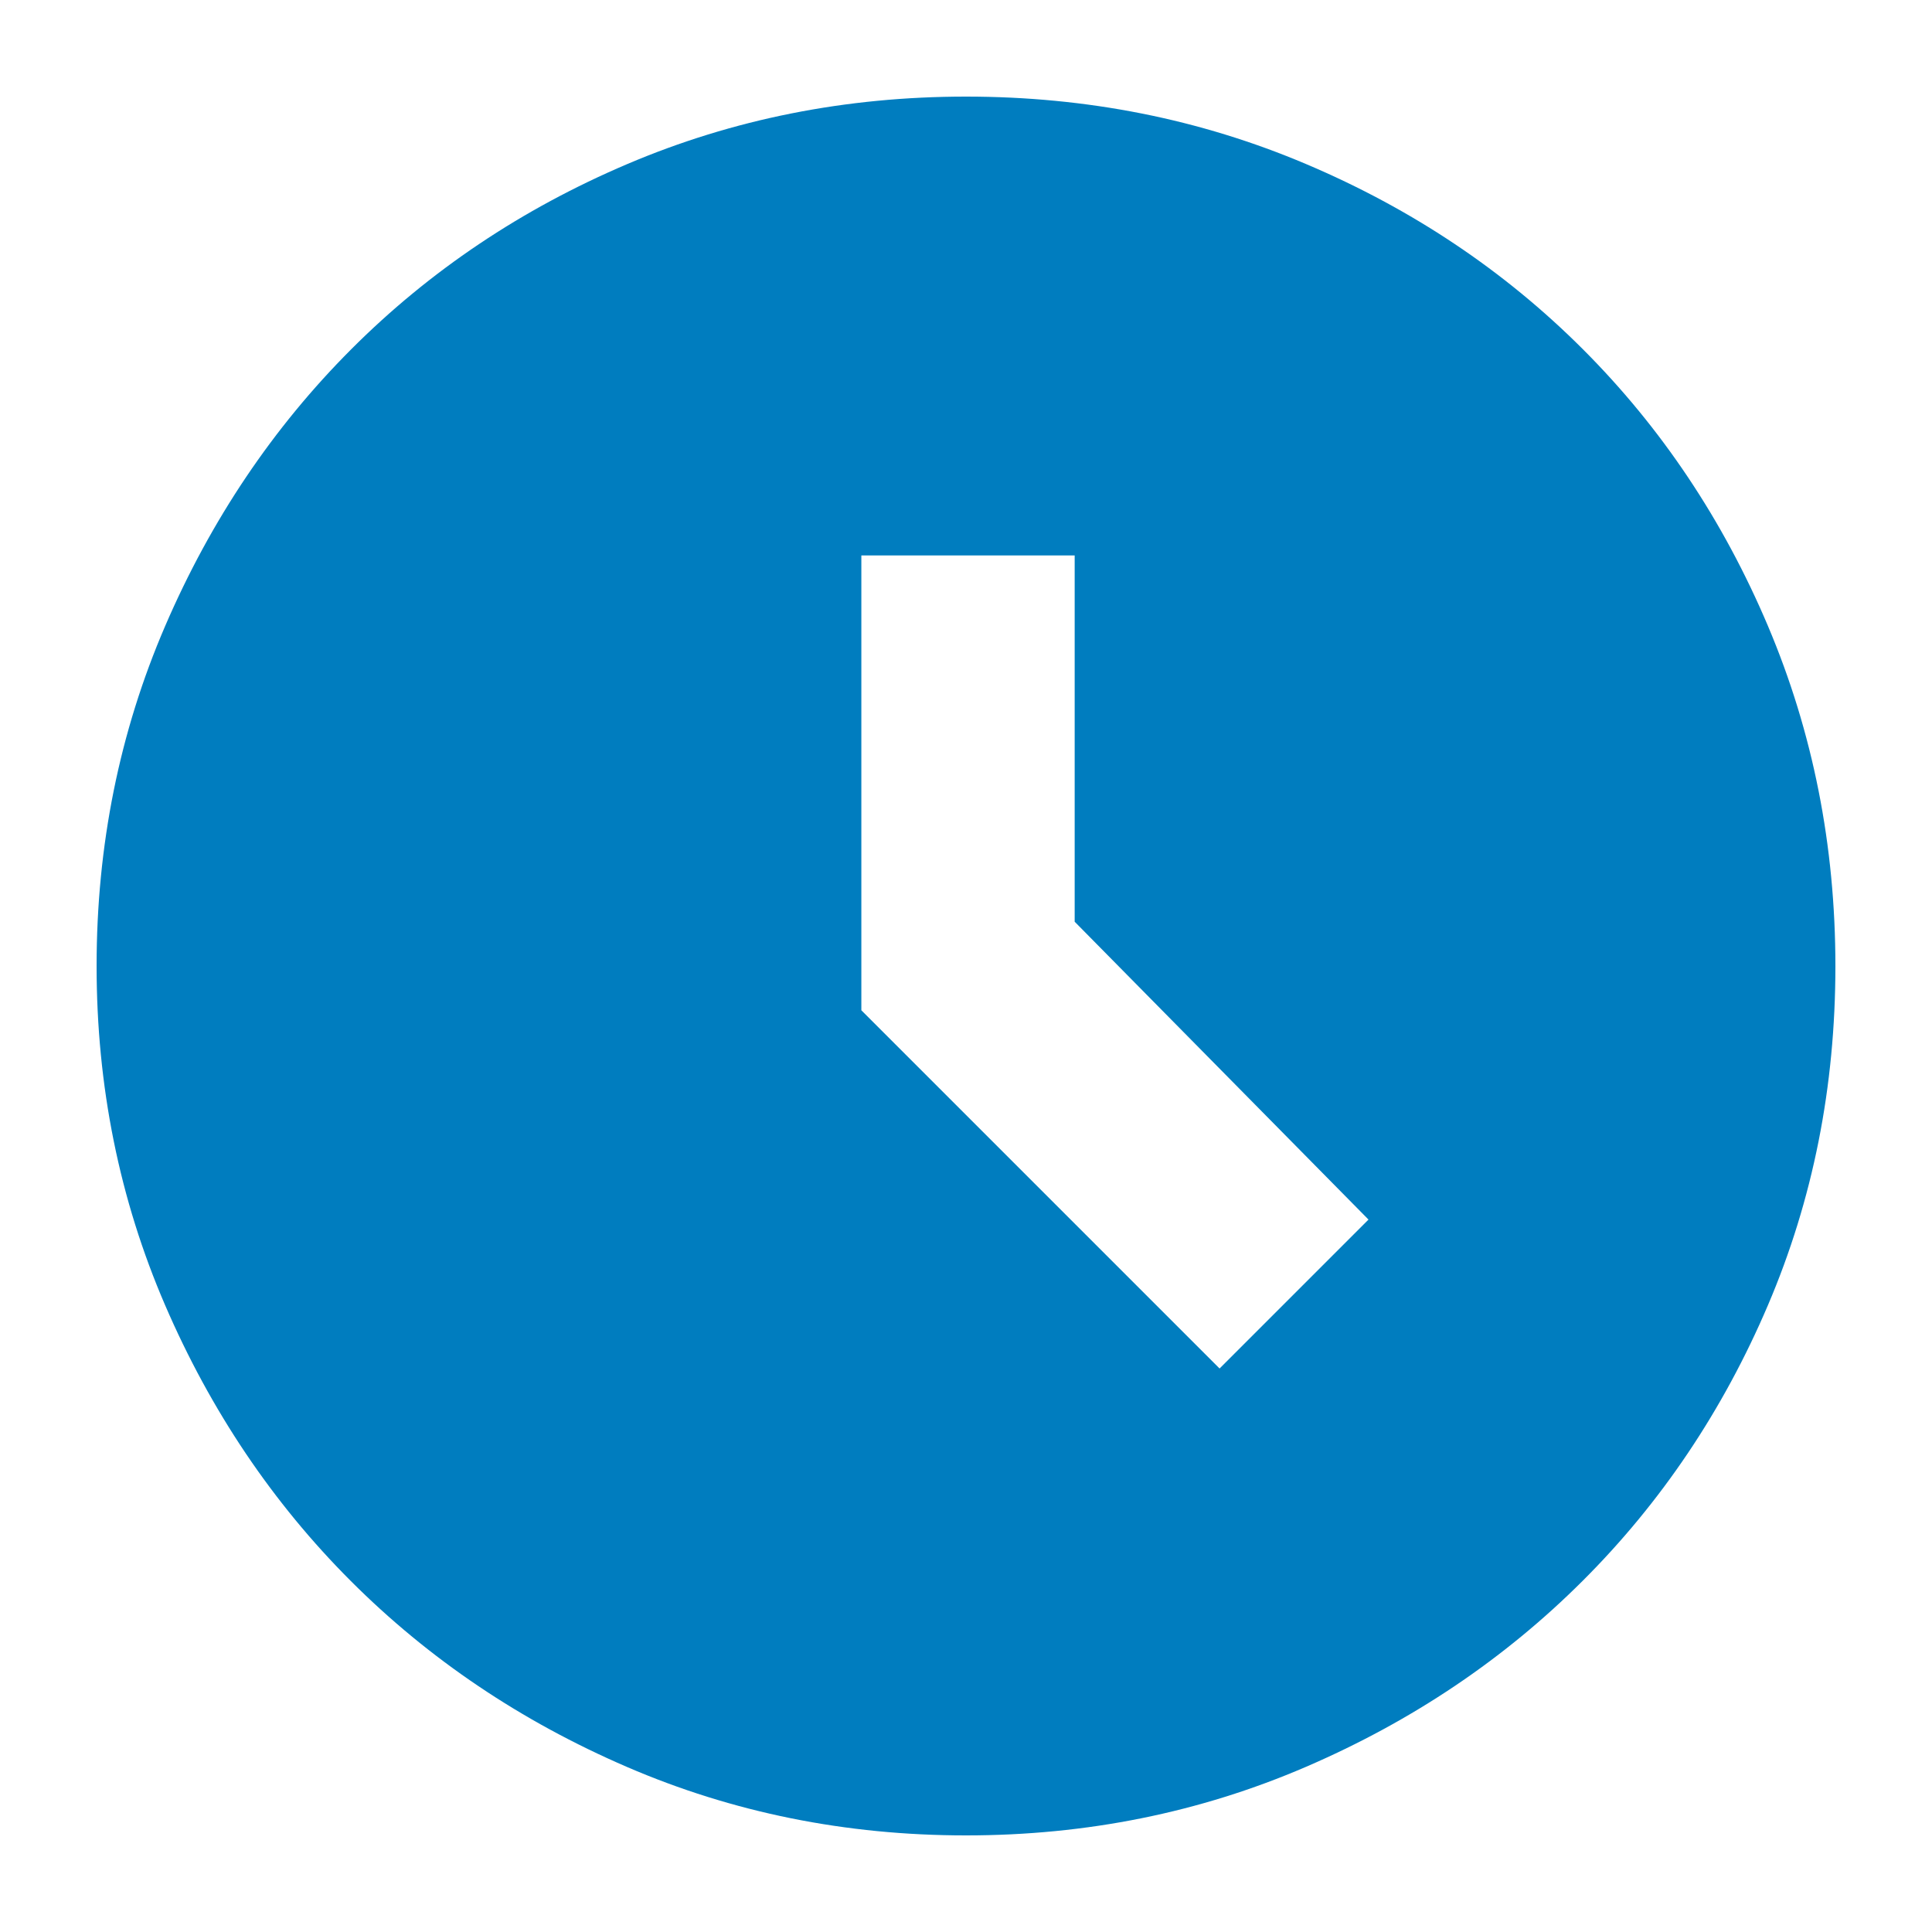
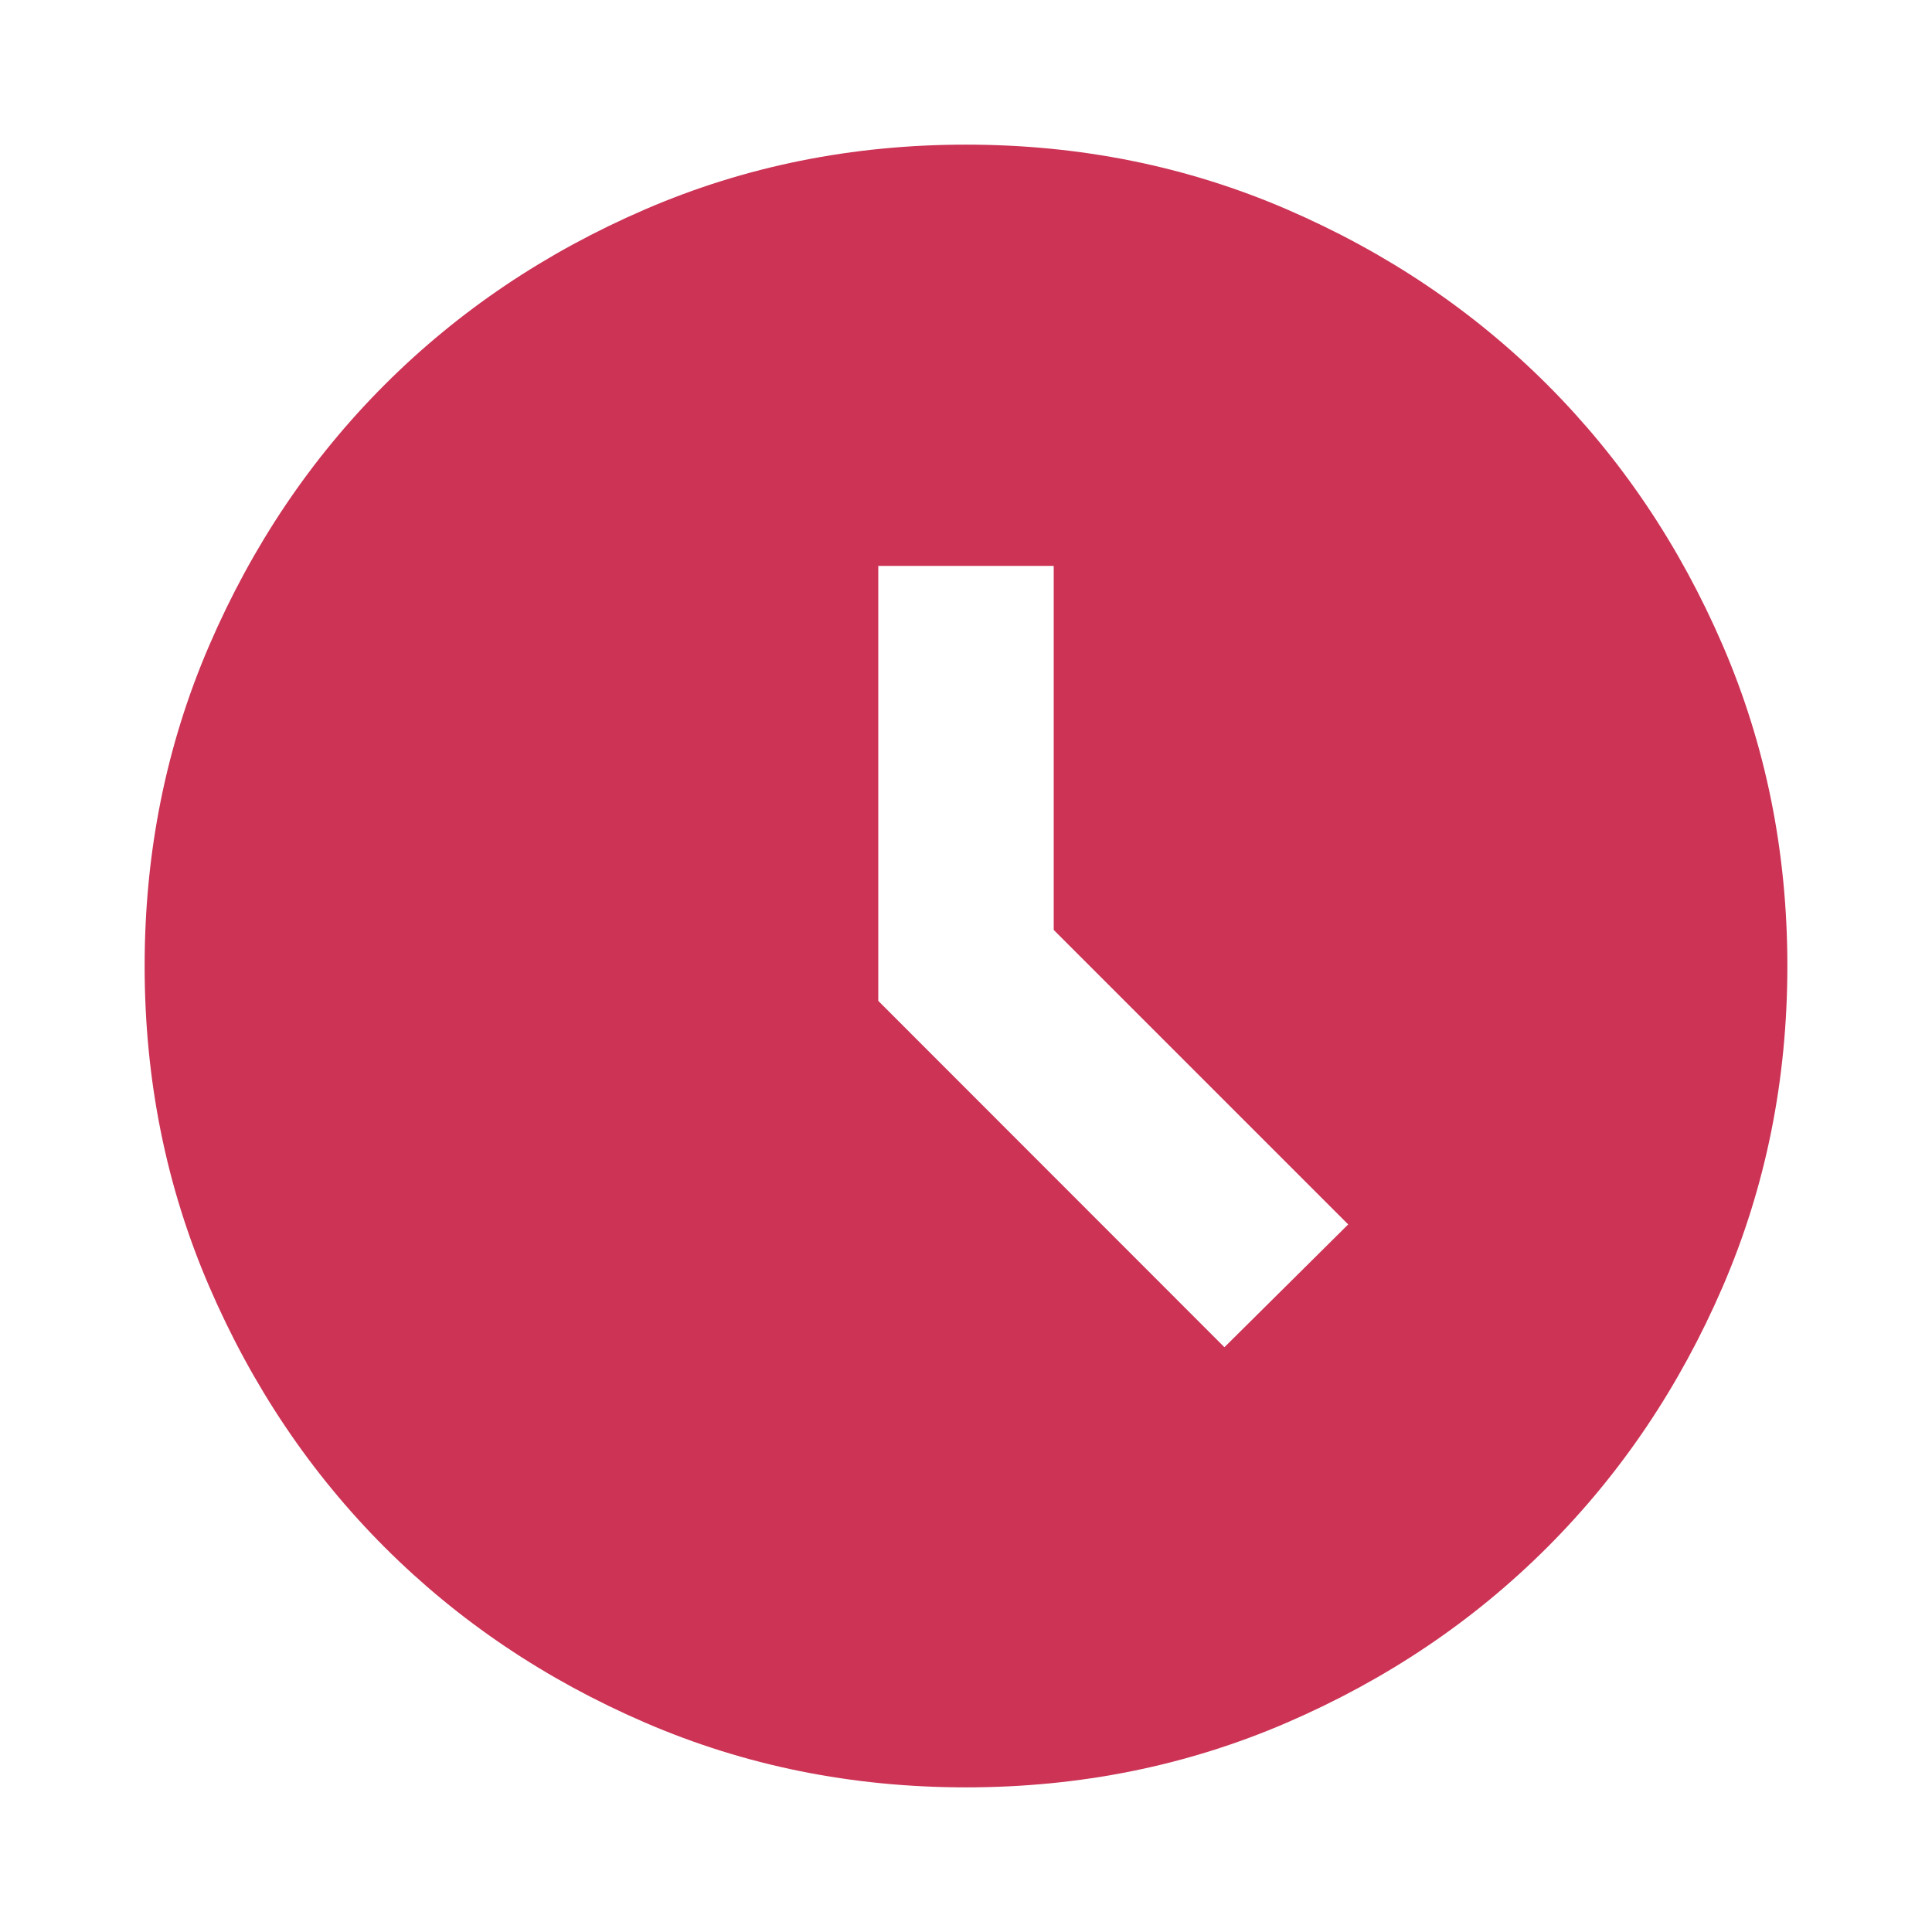
- <svg xmlns="http://www.w3.org/2000/svg" height="24px" viewBox="0 -960 960 960" width="24px" fill="#007dbf">
-   <path d="m606-280 74-74-146-148v-182H428v226l178 178ZM480-48q-89.64 0-168.48-34.02-78.84-34.02-137.16-92.34-58.32-58.32-92.34-137.16T48-480q0-89.9 34.08-168.96 34.08-79.07 92.5-137.55Q233-845 311.74-878.5 390.48-912 480-912q89.89 0 168.94 33.5Q728-845 786.5-786.5t92 137.58q33.5 79.09 33.5 169 0 89.92-33.5 168.42Q845-233 786.51-174.58q-58.48 58.42-137.55 92.5Q569.9-48 480-48Z" />
+ <svg xmlns="http://www.w3.org/2000/svg" height="24px" viewBox="0 -960 960 960" width="24px" fill="#cc3355">
+   <path d="m608.41-290.57 61.5-61.02-146.32-146.32V-678.8h-87.18v216.13l172 172.1ZM480-71.87q-84.91 0-159.34-32.12-74.44-32.12-129.5-87.17-55.05-55.06-87.17-129.5Q71.87-395.09 71.87-480t32.12-159.34q32.12-74.44 87.17-129.5 55.06-55.05 129.5-87.17 74.43-32.12 159.34-32.12t159.34 32.12q74.44 32.12 129.5 87.17 55.05 55.06 87.17 129.5 32.12 74.43 32.12 159.34t-32.12 159.34q-32.12 74.44-87.17 129.5-55.06 55.05-129.5 87.17Q564.91-71.87 480-71.87Z" />
</svg>
